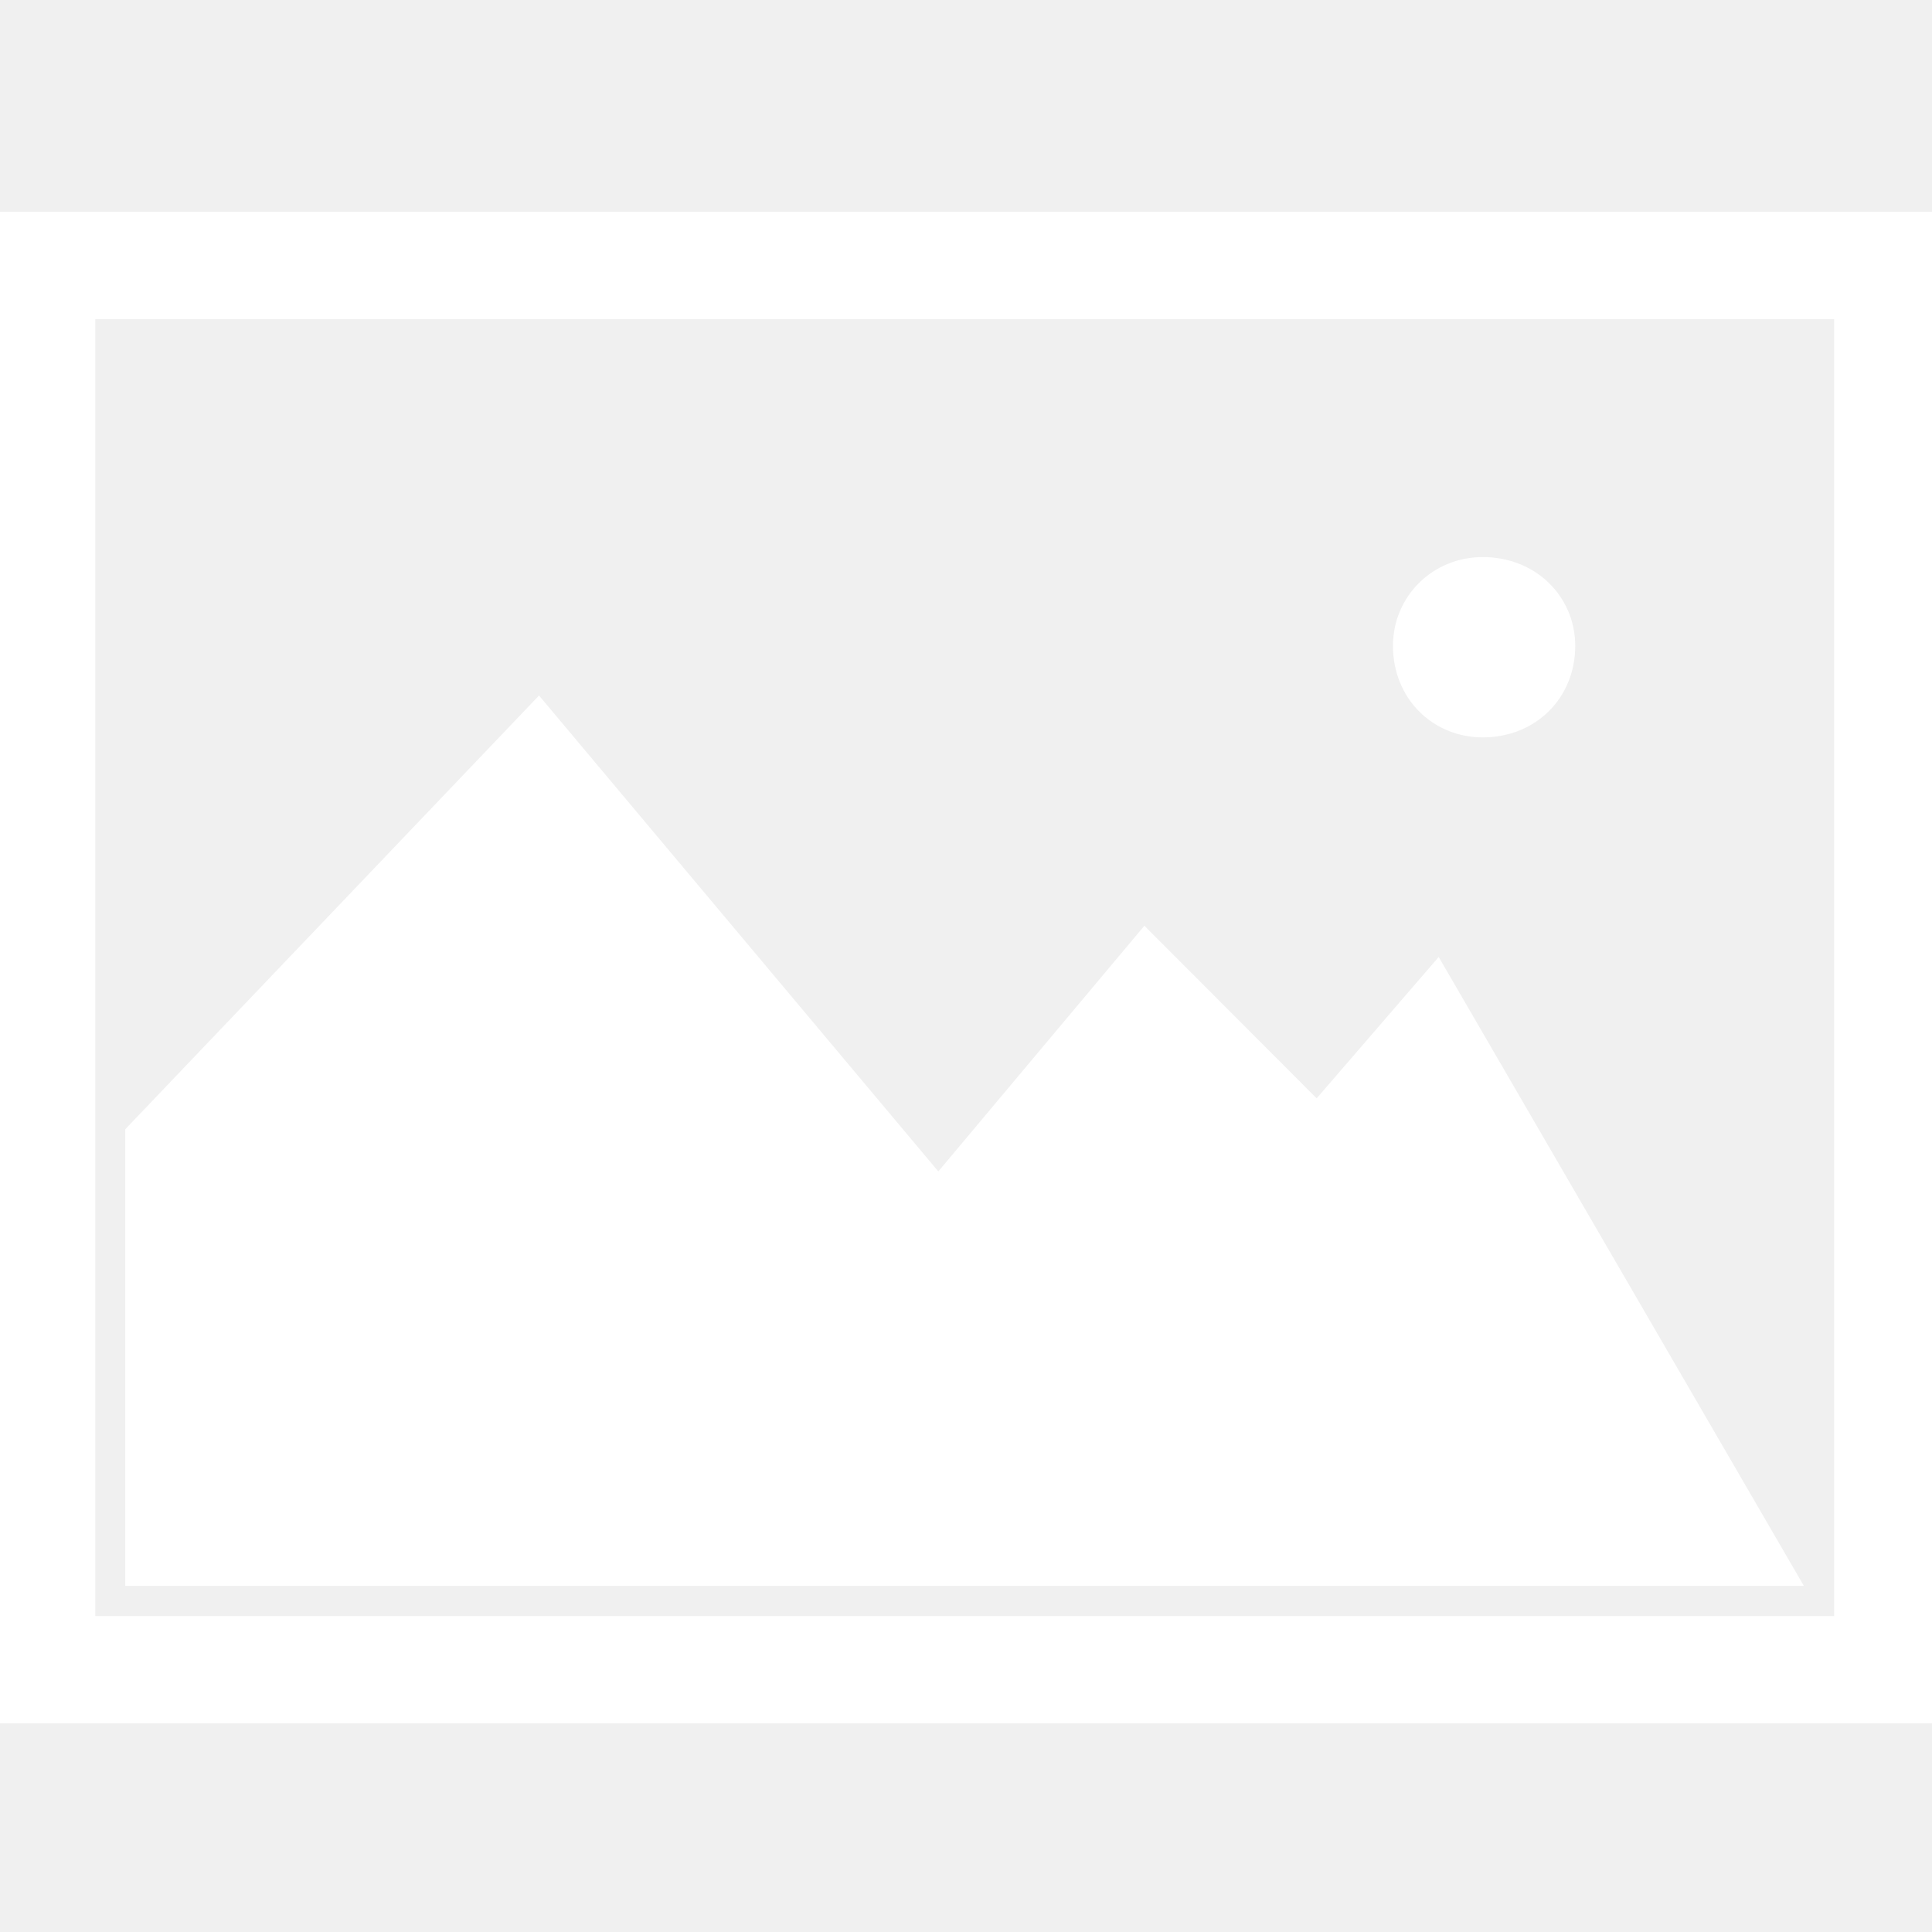
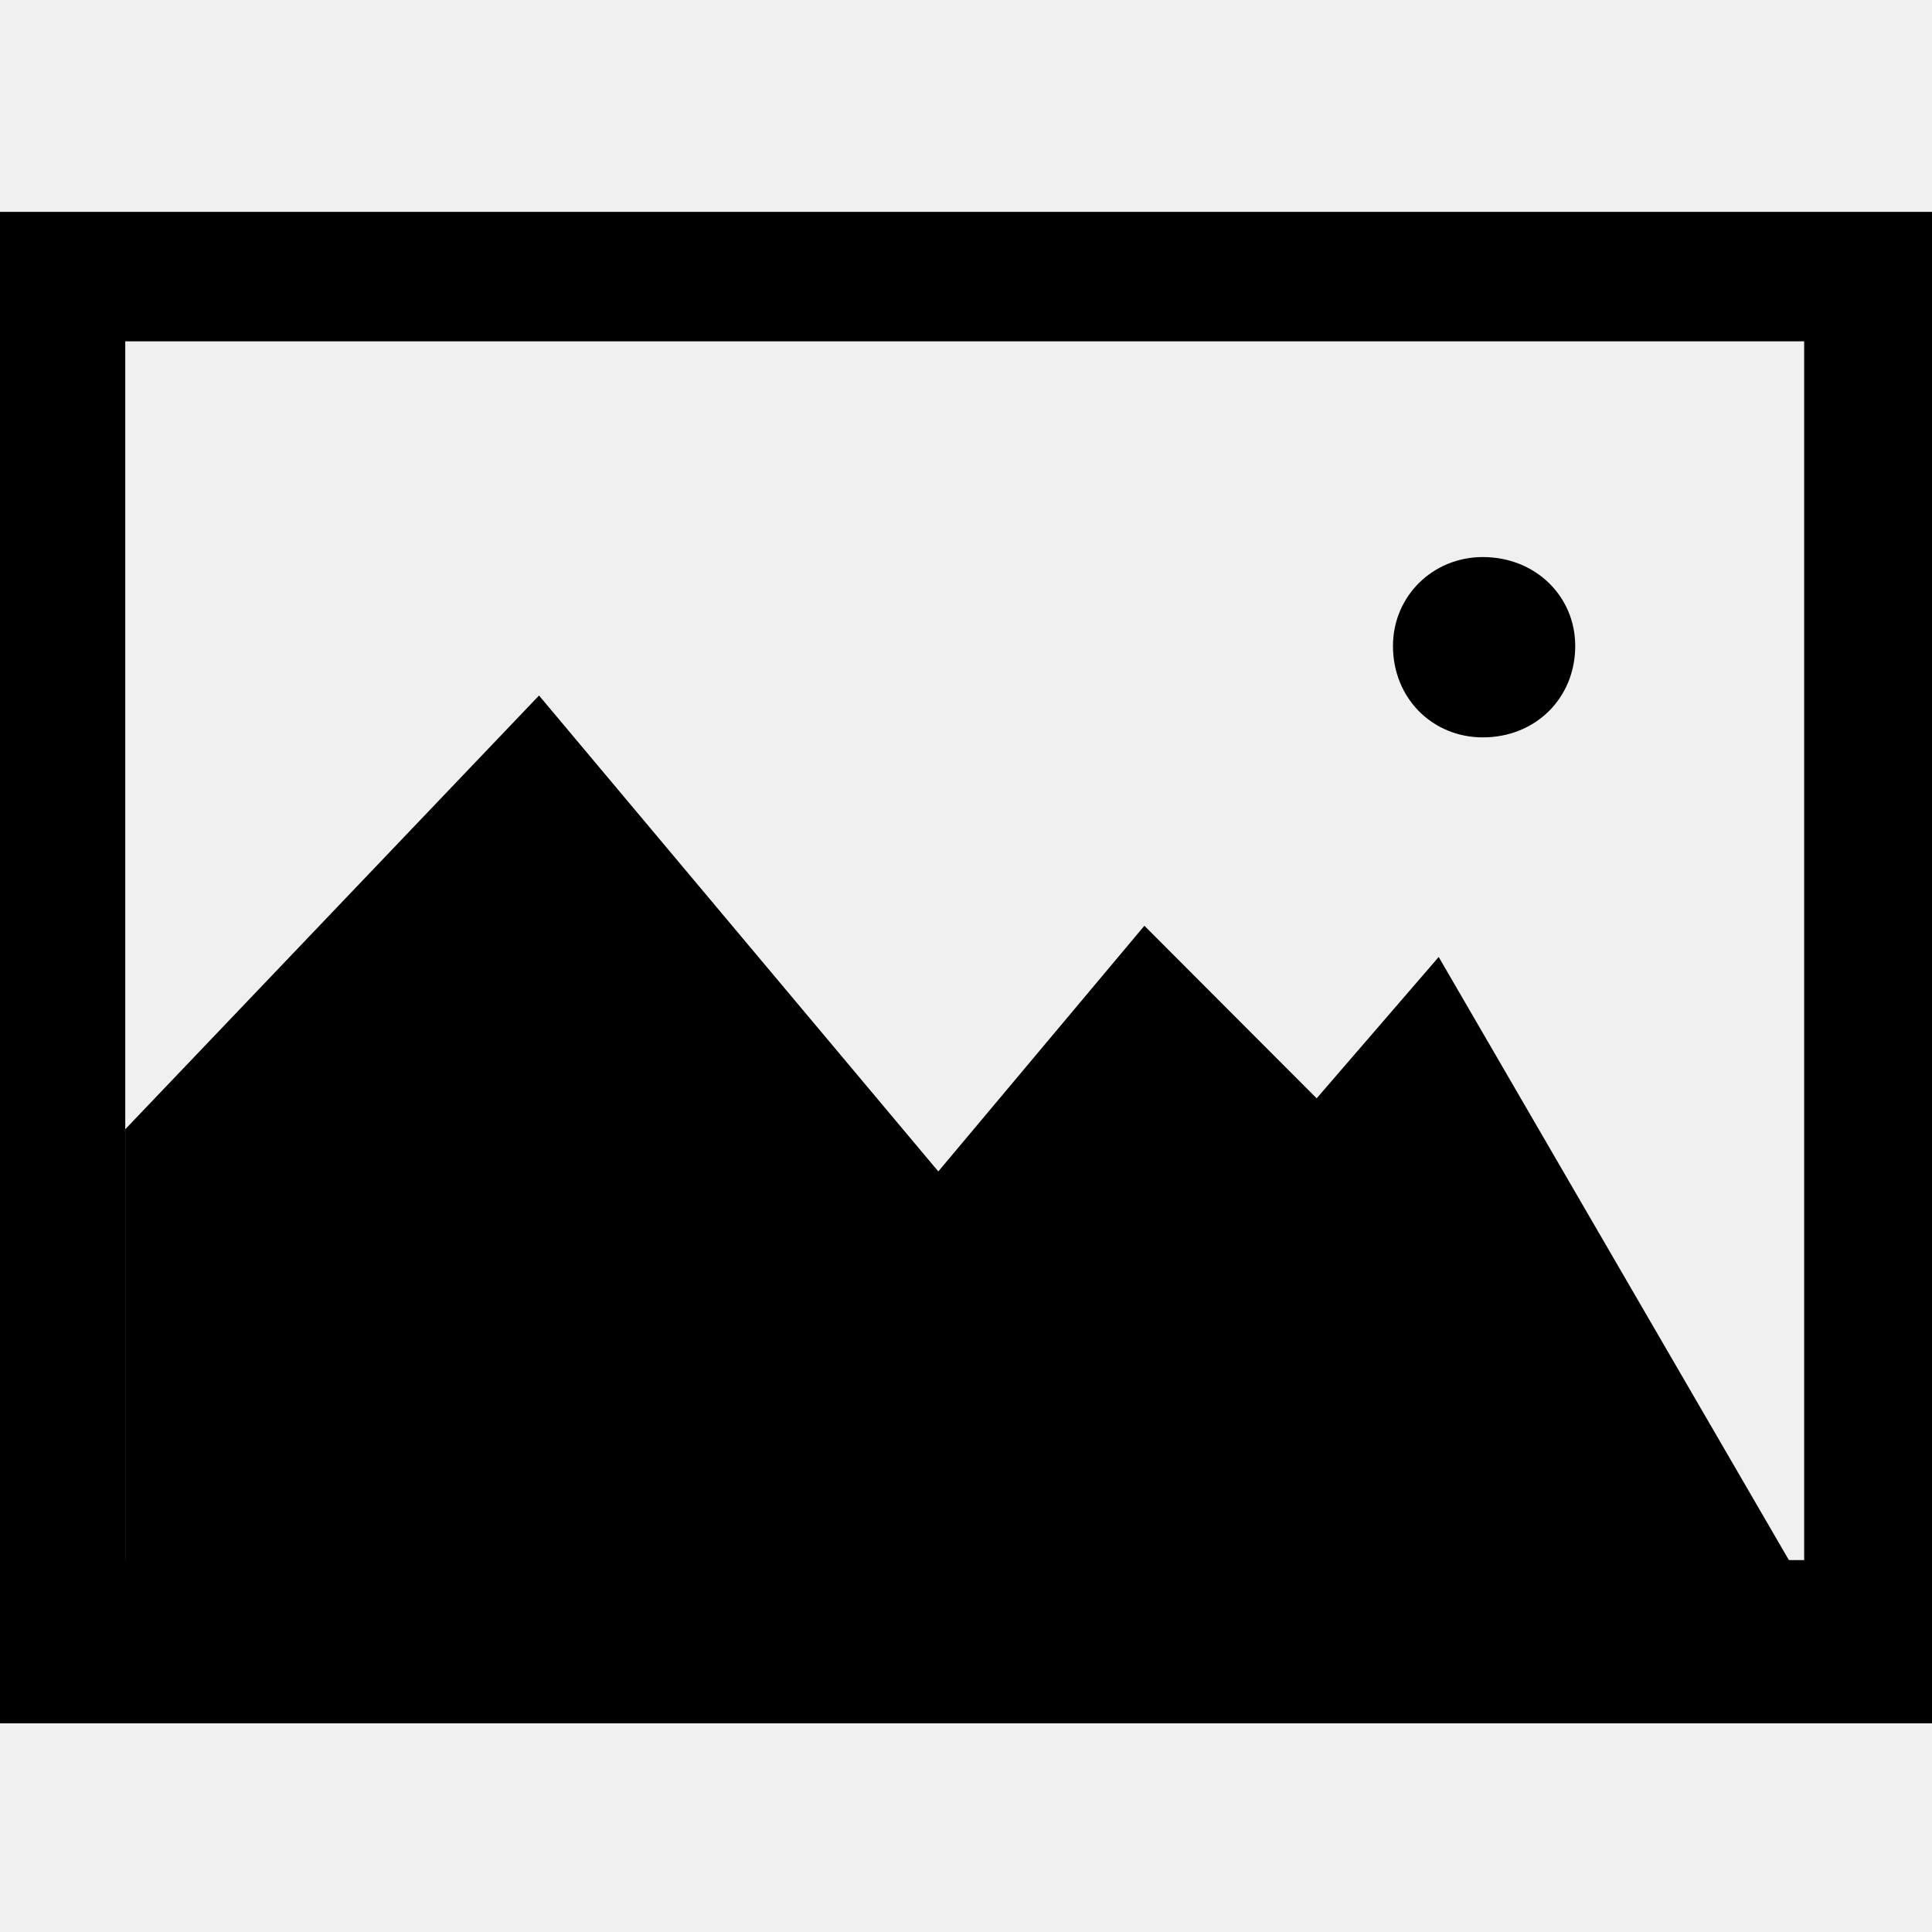
- <svg xmlns="http://www.w3.org/2000/svg" version="1.1" x="0px" y="0px" viewBox="0 0 600 600" enable-background="new 0 0 600 600" xml:space="preserve">
+ <svg xmlns="http://www.w3.org/2000/svg" version="1.1" id="Layer_1" x="0px" y="0px" viewBox="0 0 600 600" style="enable-background:new 0 0 600 600;" xml:space="preserve">
+   <style type="text/css">
+ 	.st0{fill-rule:evenodd;clip-rule:evenodd;}
+ </style>
  <g id="Master_Layer_3">
</g>
-   <g id="Layer_1">
-     <path fill-rule="evenodd" clip-rule="evenodd" fill="#FFFFFF" d="M460.5,173c-15.6,0-27.9,12.2-27.9,27.6   c0,16.3,12.3,28.4,27.9,28.4c16.4,0,28.7-12.2,28.7-28.4C489.2,185.2,476.9,173,460.5,173L460.5,173z" />
-     <path fill-rule="evenodd" clip-rule="evenodd" fill="#FFFFFF" d="M600,535.2H0V65.8h600V535.2L600,535.2z M569.6,501.9V99.1H29.6   v402.8H569.6z" />
-     <polygon fill-rule="evenodd" clip-rule="evenodd" fill="#FFFFFF" points="355.4,287.5 408.9,341.1 446.8,297.2 560.2,492.5    38.9,492.5 38.9,350.7 167.4,216 291.4,363.8  " />
+   <g id="Layer_1_1_">
+     <path class="st0" d="M460.5,173c-15.6,0-27.9,12.2-27.9,27.6c0,16.3,12.3,28.4,27.9,28.4c16.4,0,28.7-12.2,28.7-28.4   C489.2,185.2,476.9,173,460.5,173L460.5,173z" />
+     <path class="st0" d="M600,535.2H0V65.8h600V535.2L600,535.2z M560.3,484.6V106H38.9v378.5H560.3z" />
+     <polygon class="st0" points="355.4,287.5 408.9,341.1 446.8,297.2 560.2,492.5 38.9,492.5 38.9,350.7 167.4,216 291.4,363.8  " />
  </g>
</svg>
